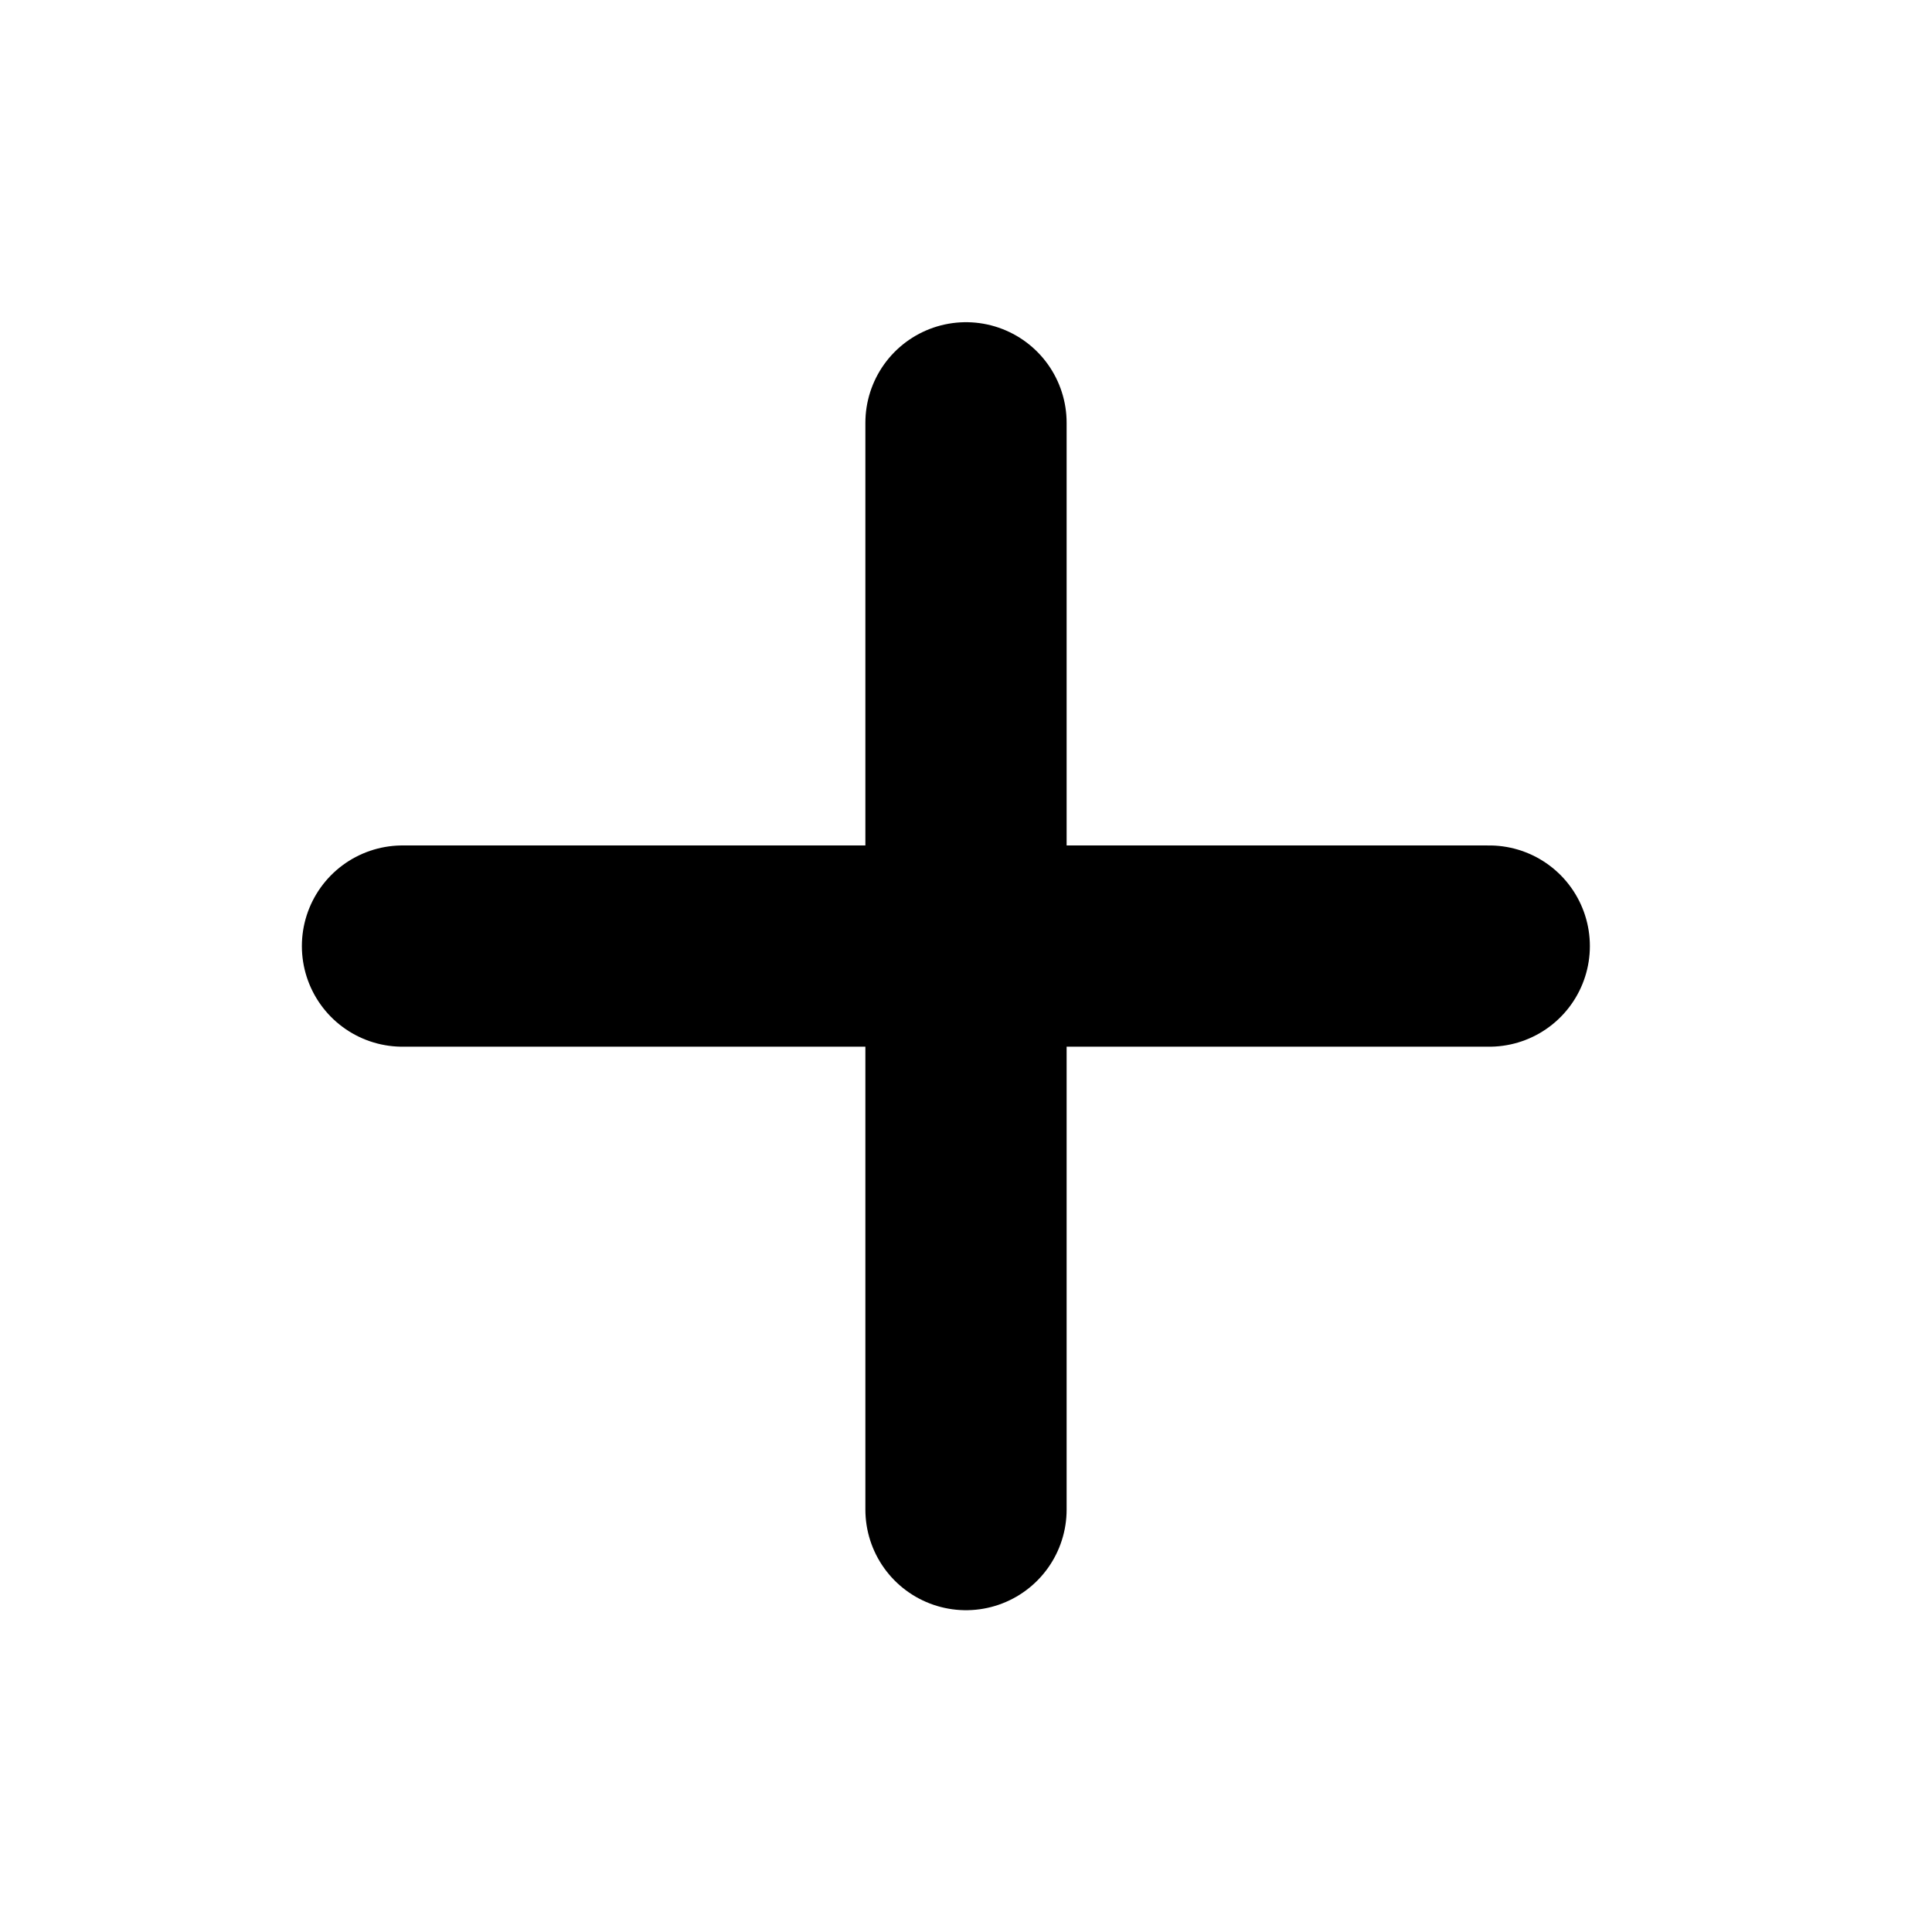
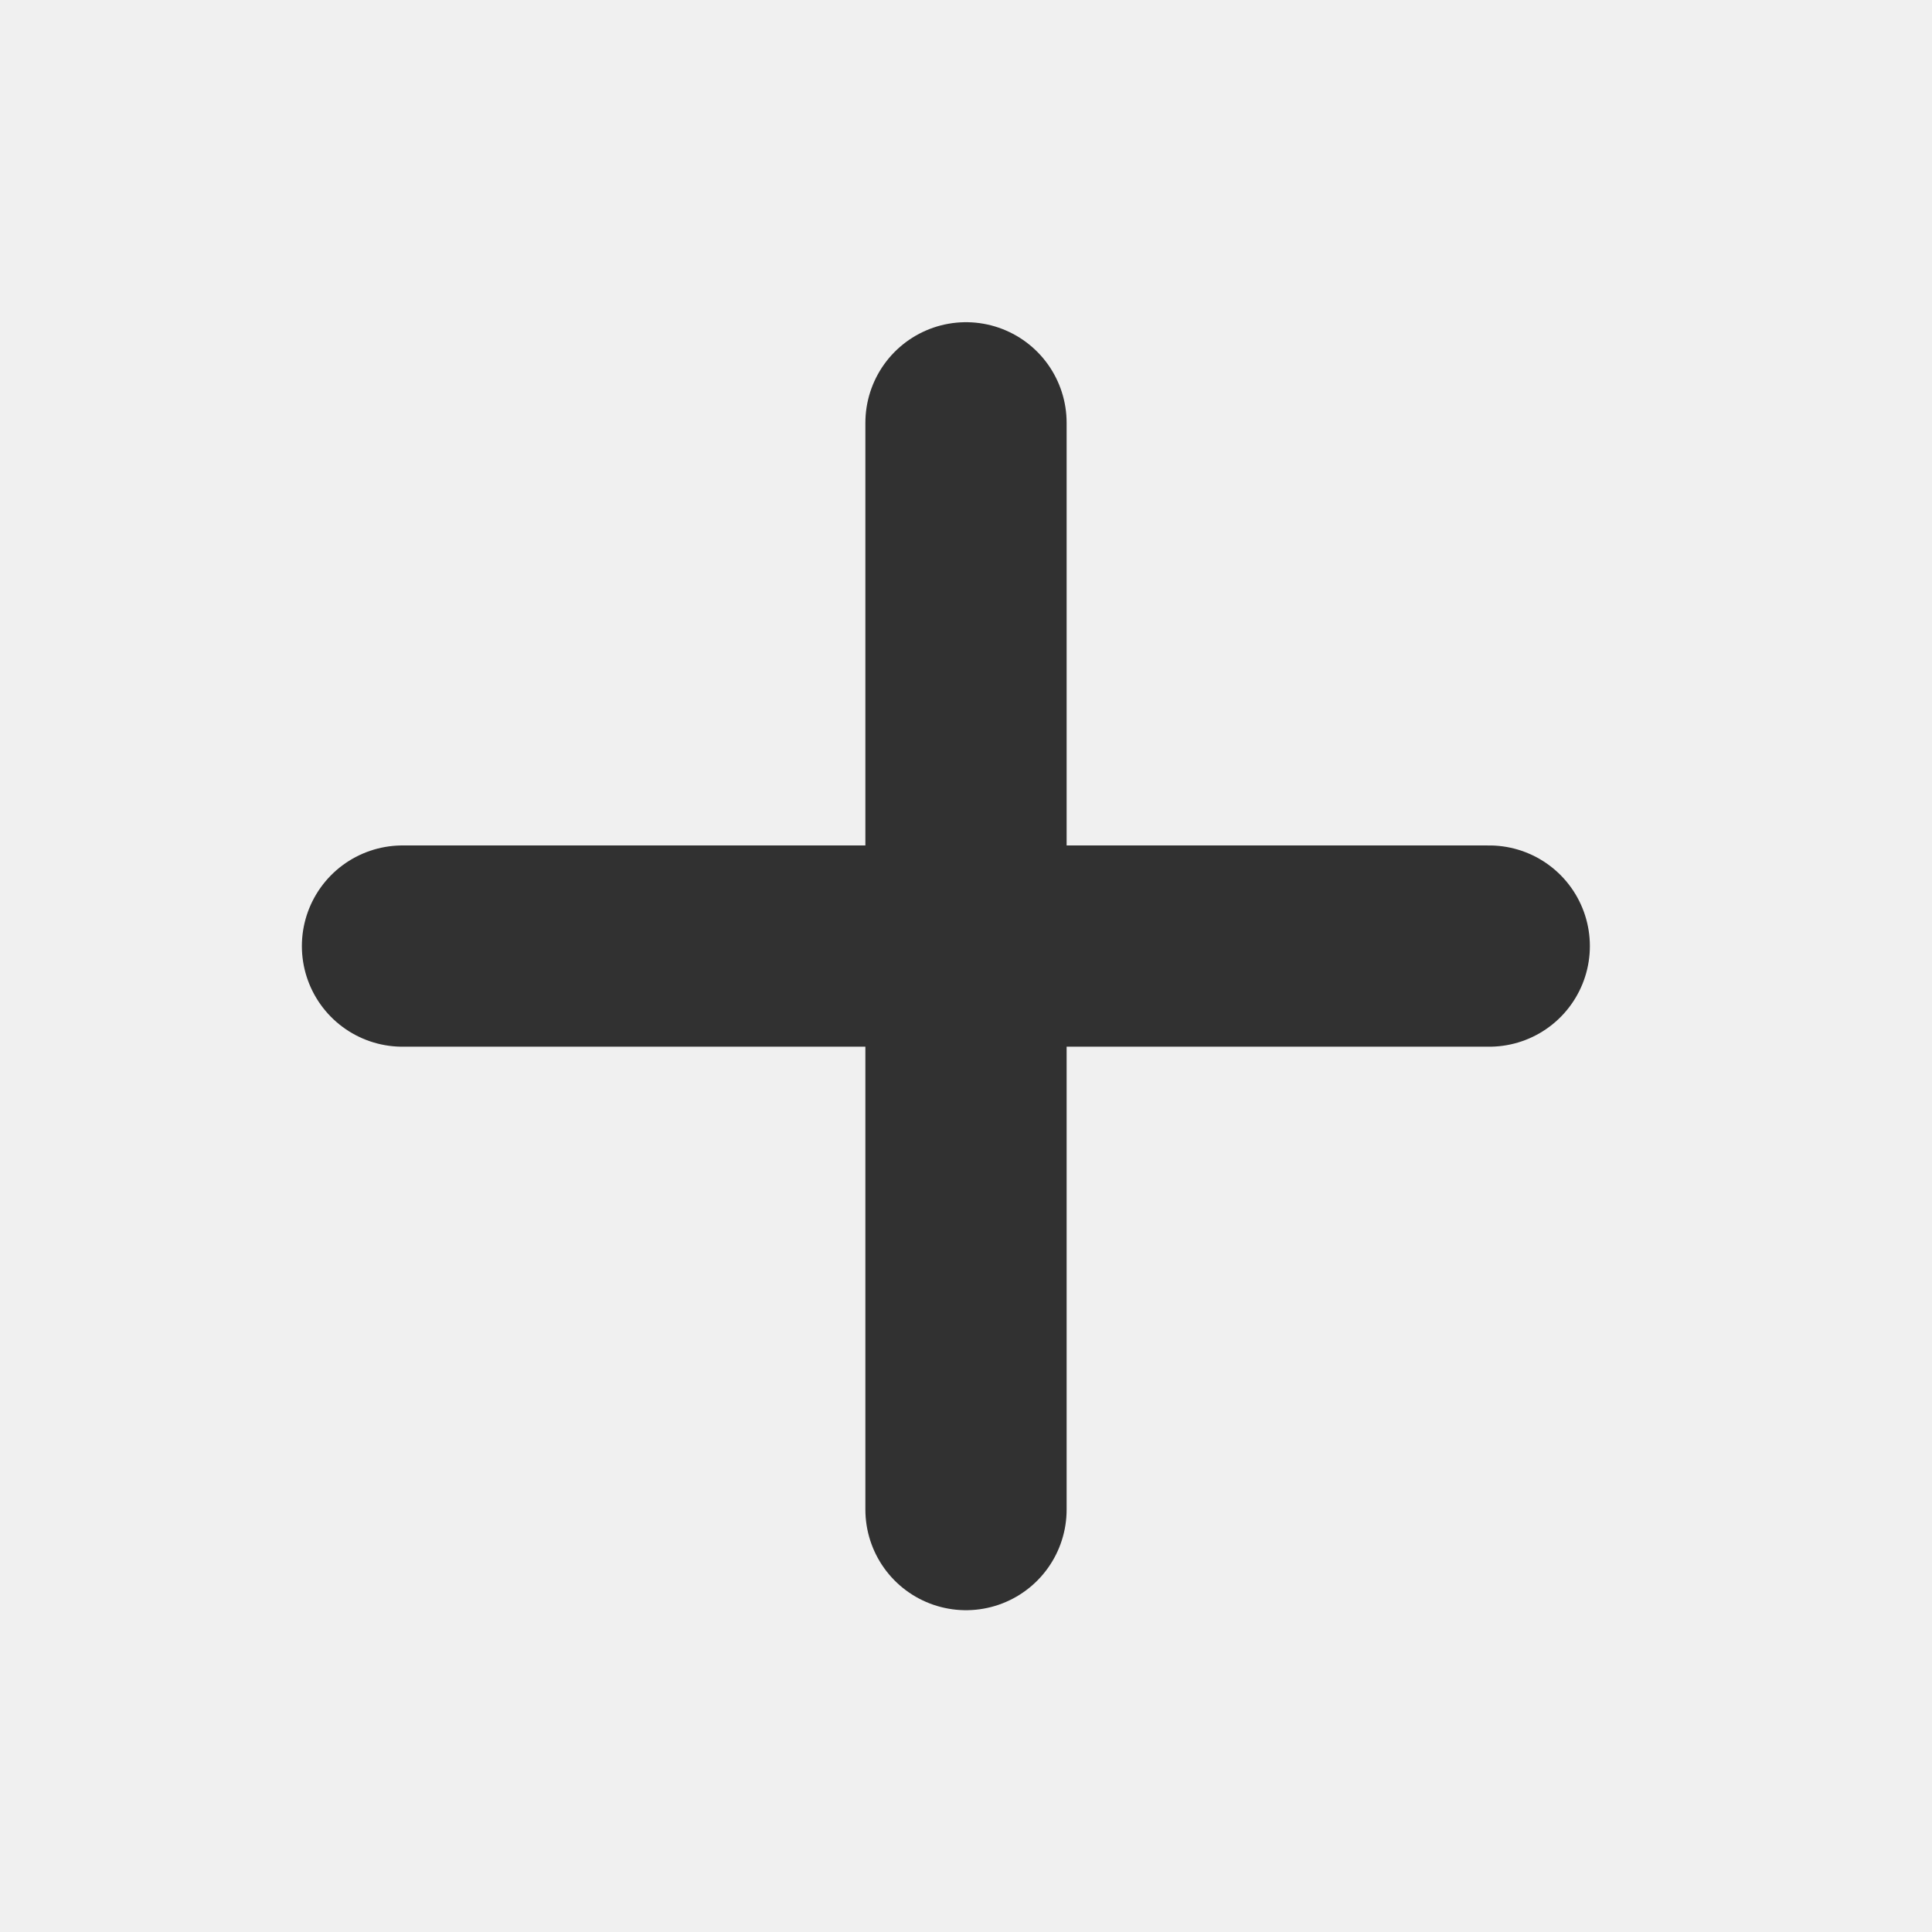
<svg xmlns="http://www.w3.org/2000/svg" width="48" height="48" viewBox="0 0 48 48" fill="none">
-   <rect width="48" height="48" fill="white" />
-   <path d="M10 23.505H37" stroke="black" stroke-width="5" stroke-linecap="round" stroke-linejoin="round" />
-   <path d="M24 10.505L24 37.505" stroke="black" stroke-width="5" stroke-linecap="round" stroke-linejoin="round" />
+   <path d="M10 23.505H37" stroke="#313131" stroke-width="5" stroke-linecap="round" stroke-linejoin="round" />
+   <path d="M24 10.505L24 37.505" stroke="#313131" stroke-width="5" stroke-linecap="round" stroke-linejoin="round" />
</svg>
